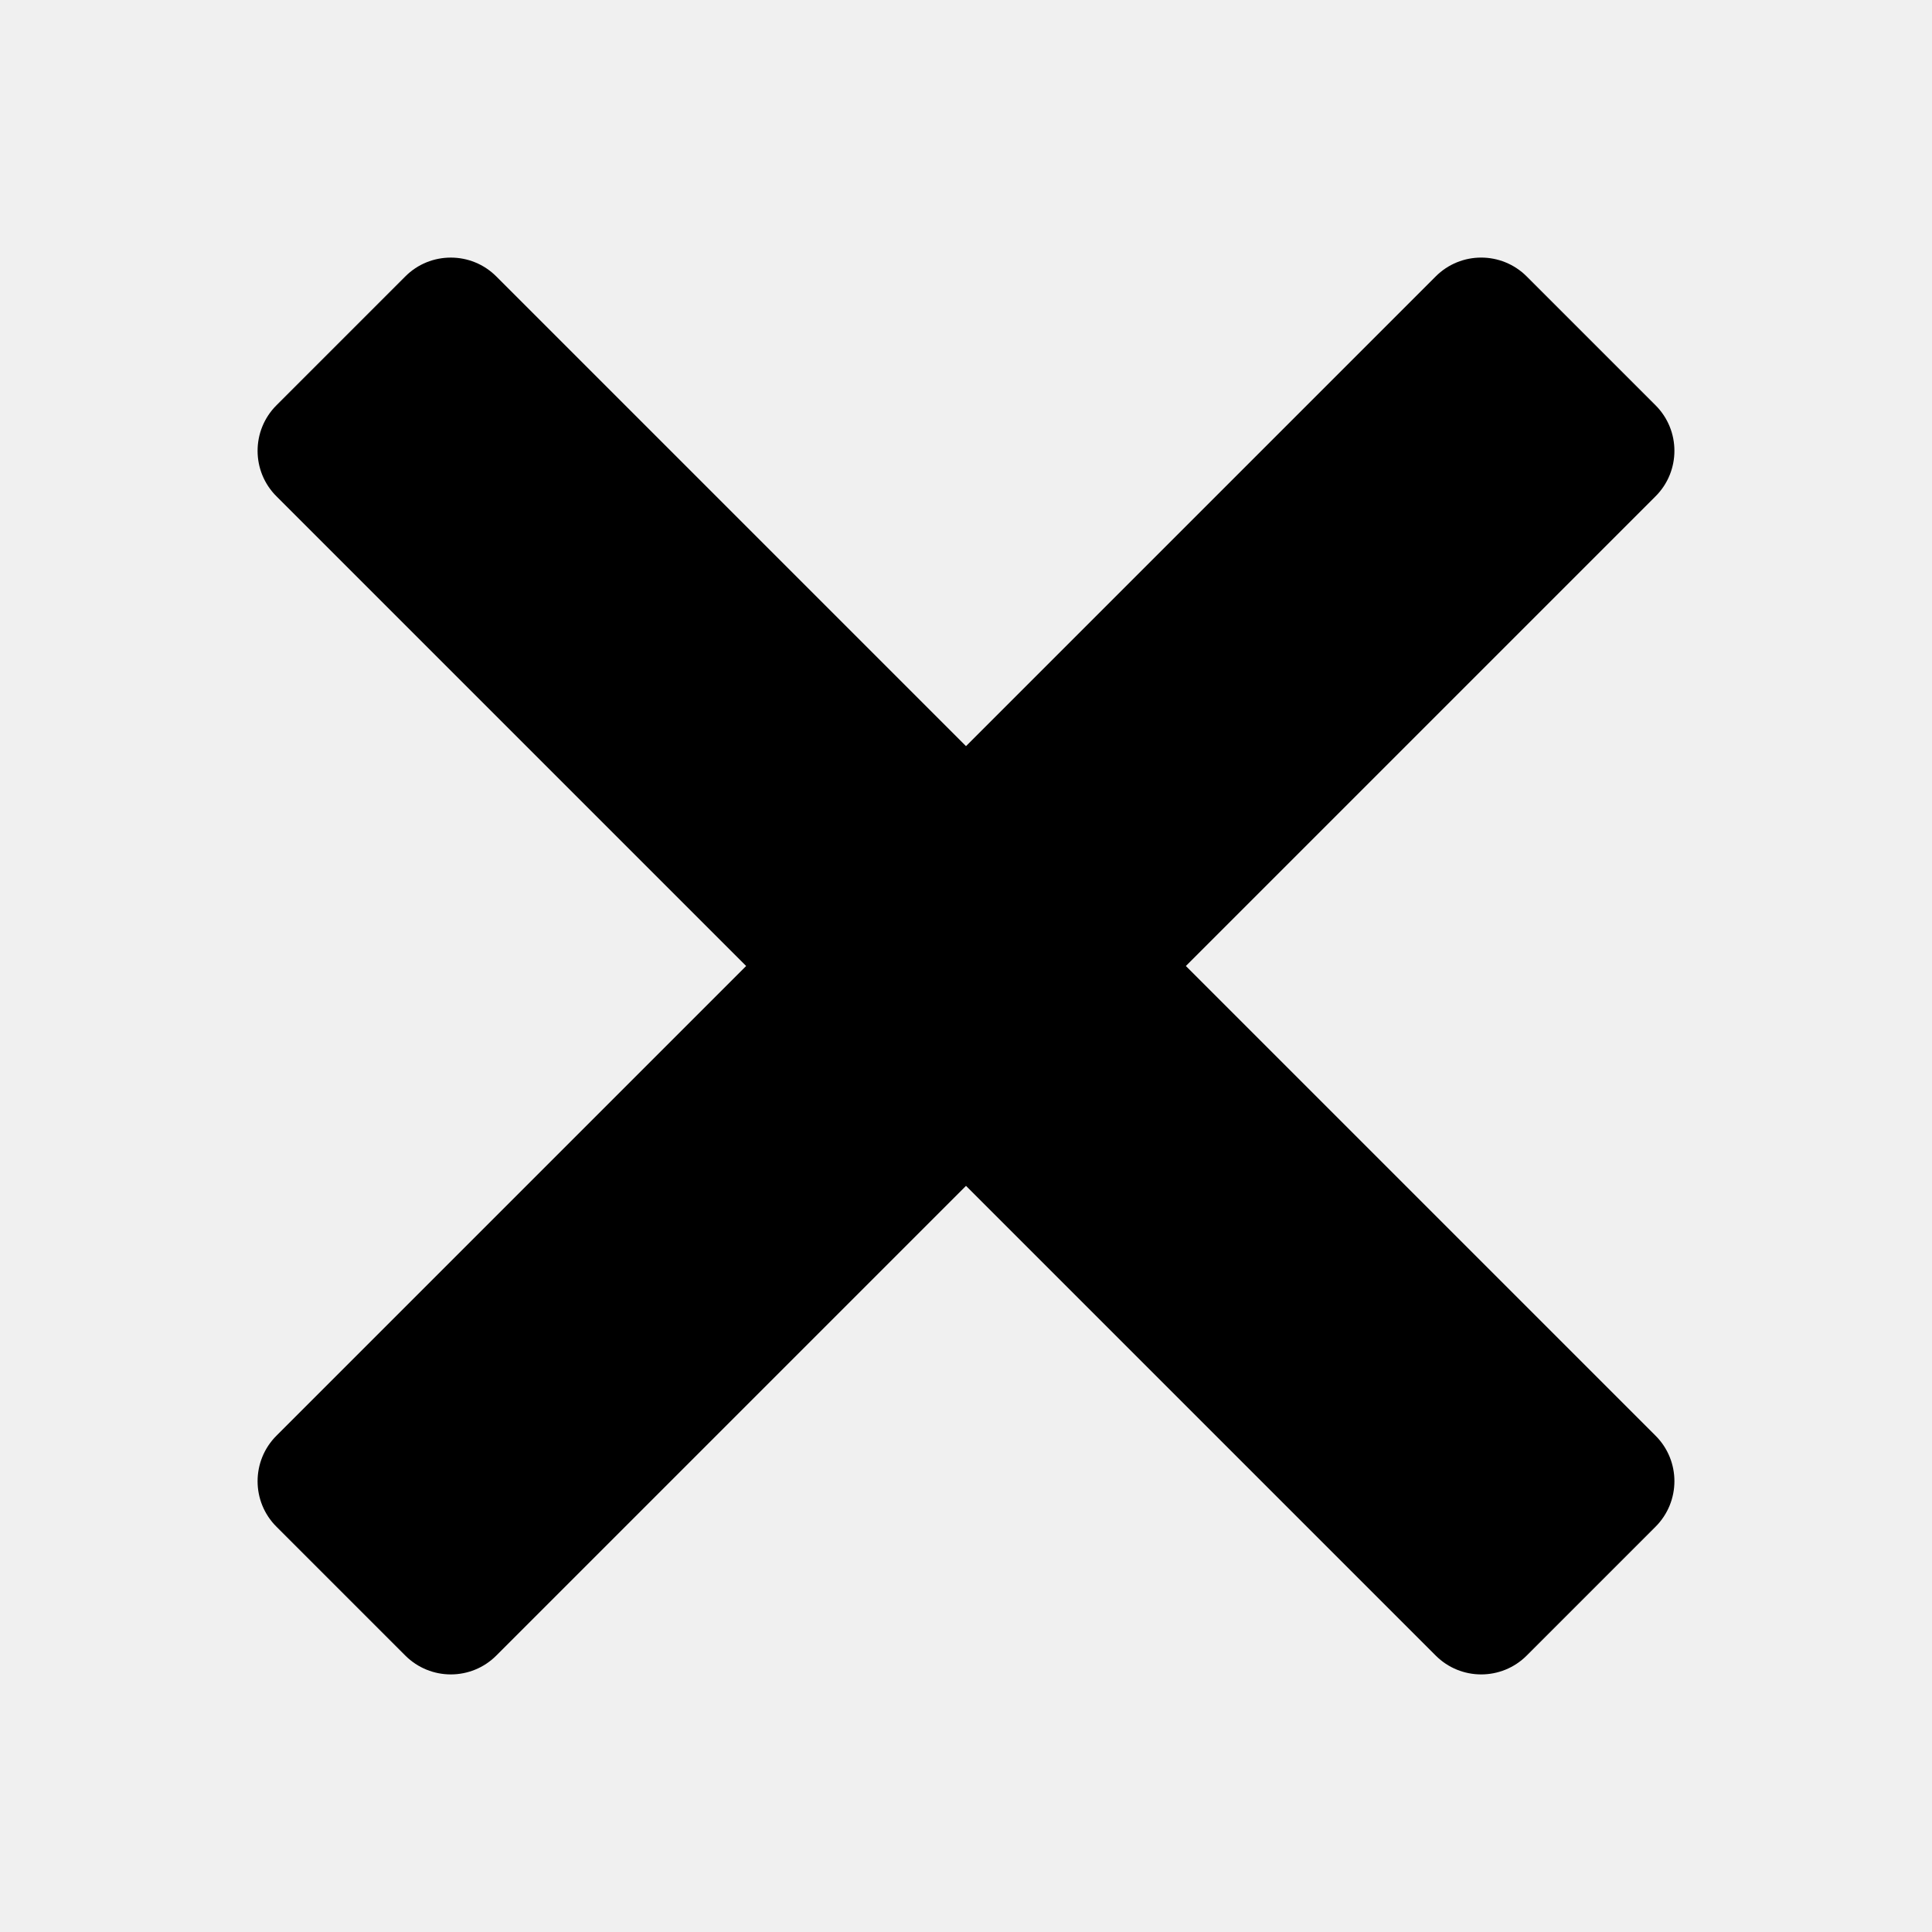
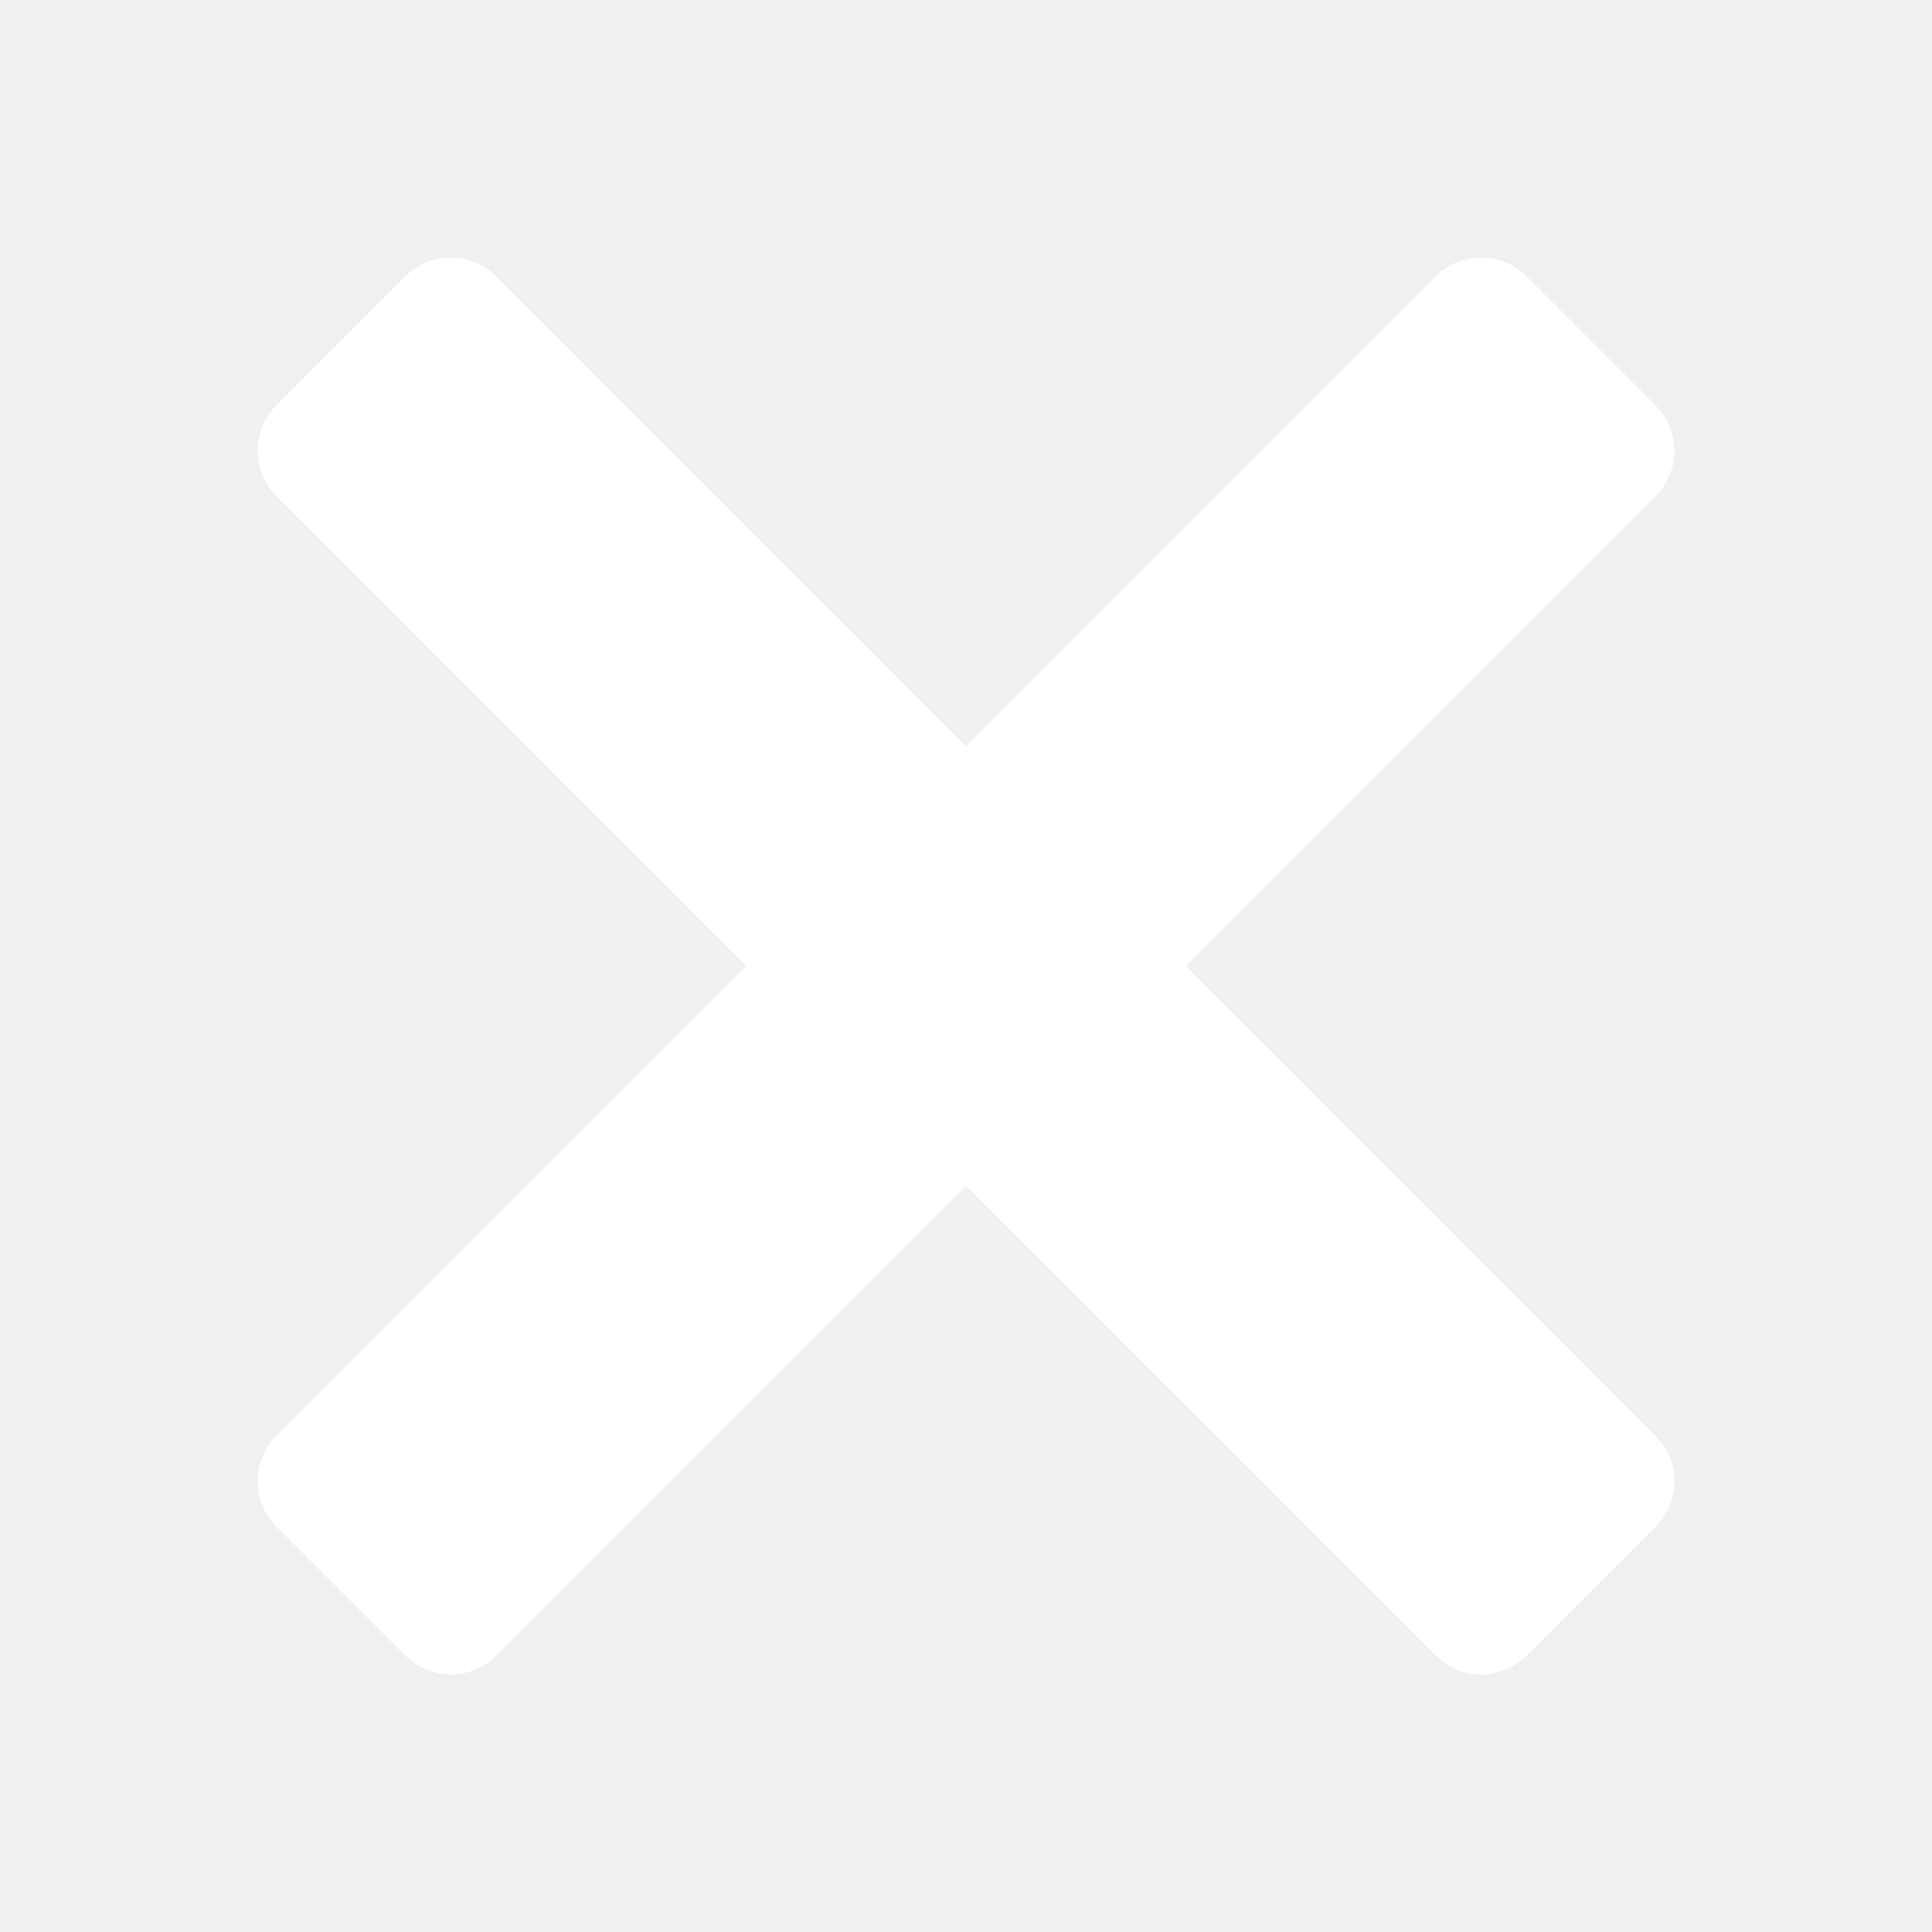
<svg xmlns="http://www.w3.org/2000/svg" viewBox="0,0,256,256" width="20px" height="20px" fill-rule="nonzero">
-   <g fill="black" fill-rule="nonzero" stroke="none" stroke-width="1" stroke-linecap="butt" stroke-linejoin="miter" stroke-miterlimit="10" stroke-dasharray="" stroke-dashoffset="0" font-family="none" font-weight="none" font-size="none" text-anchor="none" style="mix-blend-mode: normal">
+   <g fill="white" fill-rule="nonzero" stroke="none" stroke-width="1" stroke-linecap="butt" stroke-linejoin="miter" stroke-miterlimit="10" stroke-dasharray="" stroke-dashoffset="0" font-family="none" font-weight="none" font-size="none" text-anchor="none" style="mix-blend-mode: normal">
    <g transform="scale(8.53333,8.53333)">
      <path d="M7,4c-0.256,0 -0.512,0.097 -0.707,0.293l-2,2c-0.391,0.391 -0.391,1.024 0,1.414l7.293,7.293l-7.293,7.293c-0.391,0.391 -0.391,1.024 0,1.414l2,2c0.391,0.391 1.024,0.391 1.414,0l7.293,-7.293l7.293,7.293c0.39,0.391 1.024,0.391 1.414,0l2,-2c0.391,-0.391 0.391,-1.024 0,-1.414l-7.293,-7.293l7.293,-7.293c0.391,-0.39 0.391,-1.024 0,-1.414l-2,-2c-0.391,-0.391 -1.024,-0.391 -1.414,0l-7.293,7.293l-7.293,-7.293c-0.196,-0.196 -0.451,-0.293 -0.707,-0.293z" />
    </g>
  </g>
</svg>
